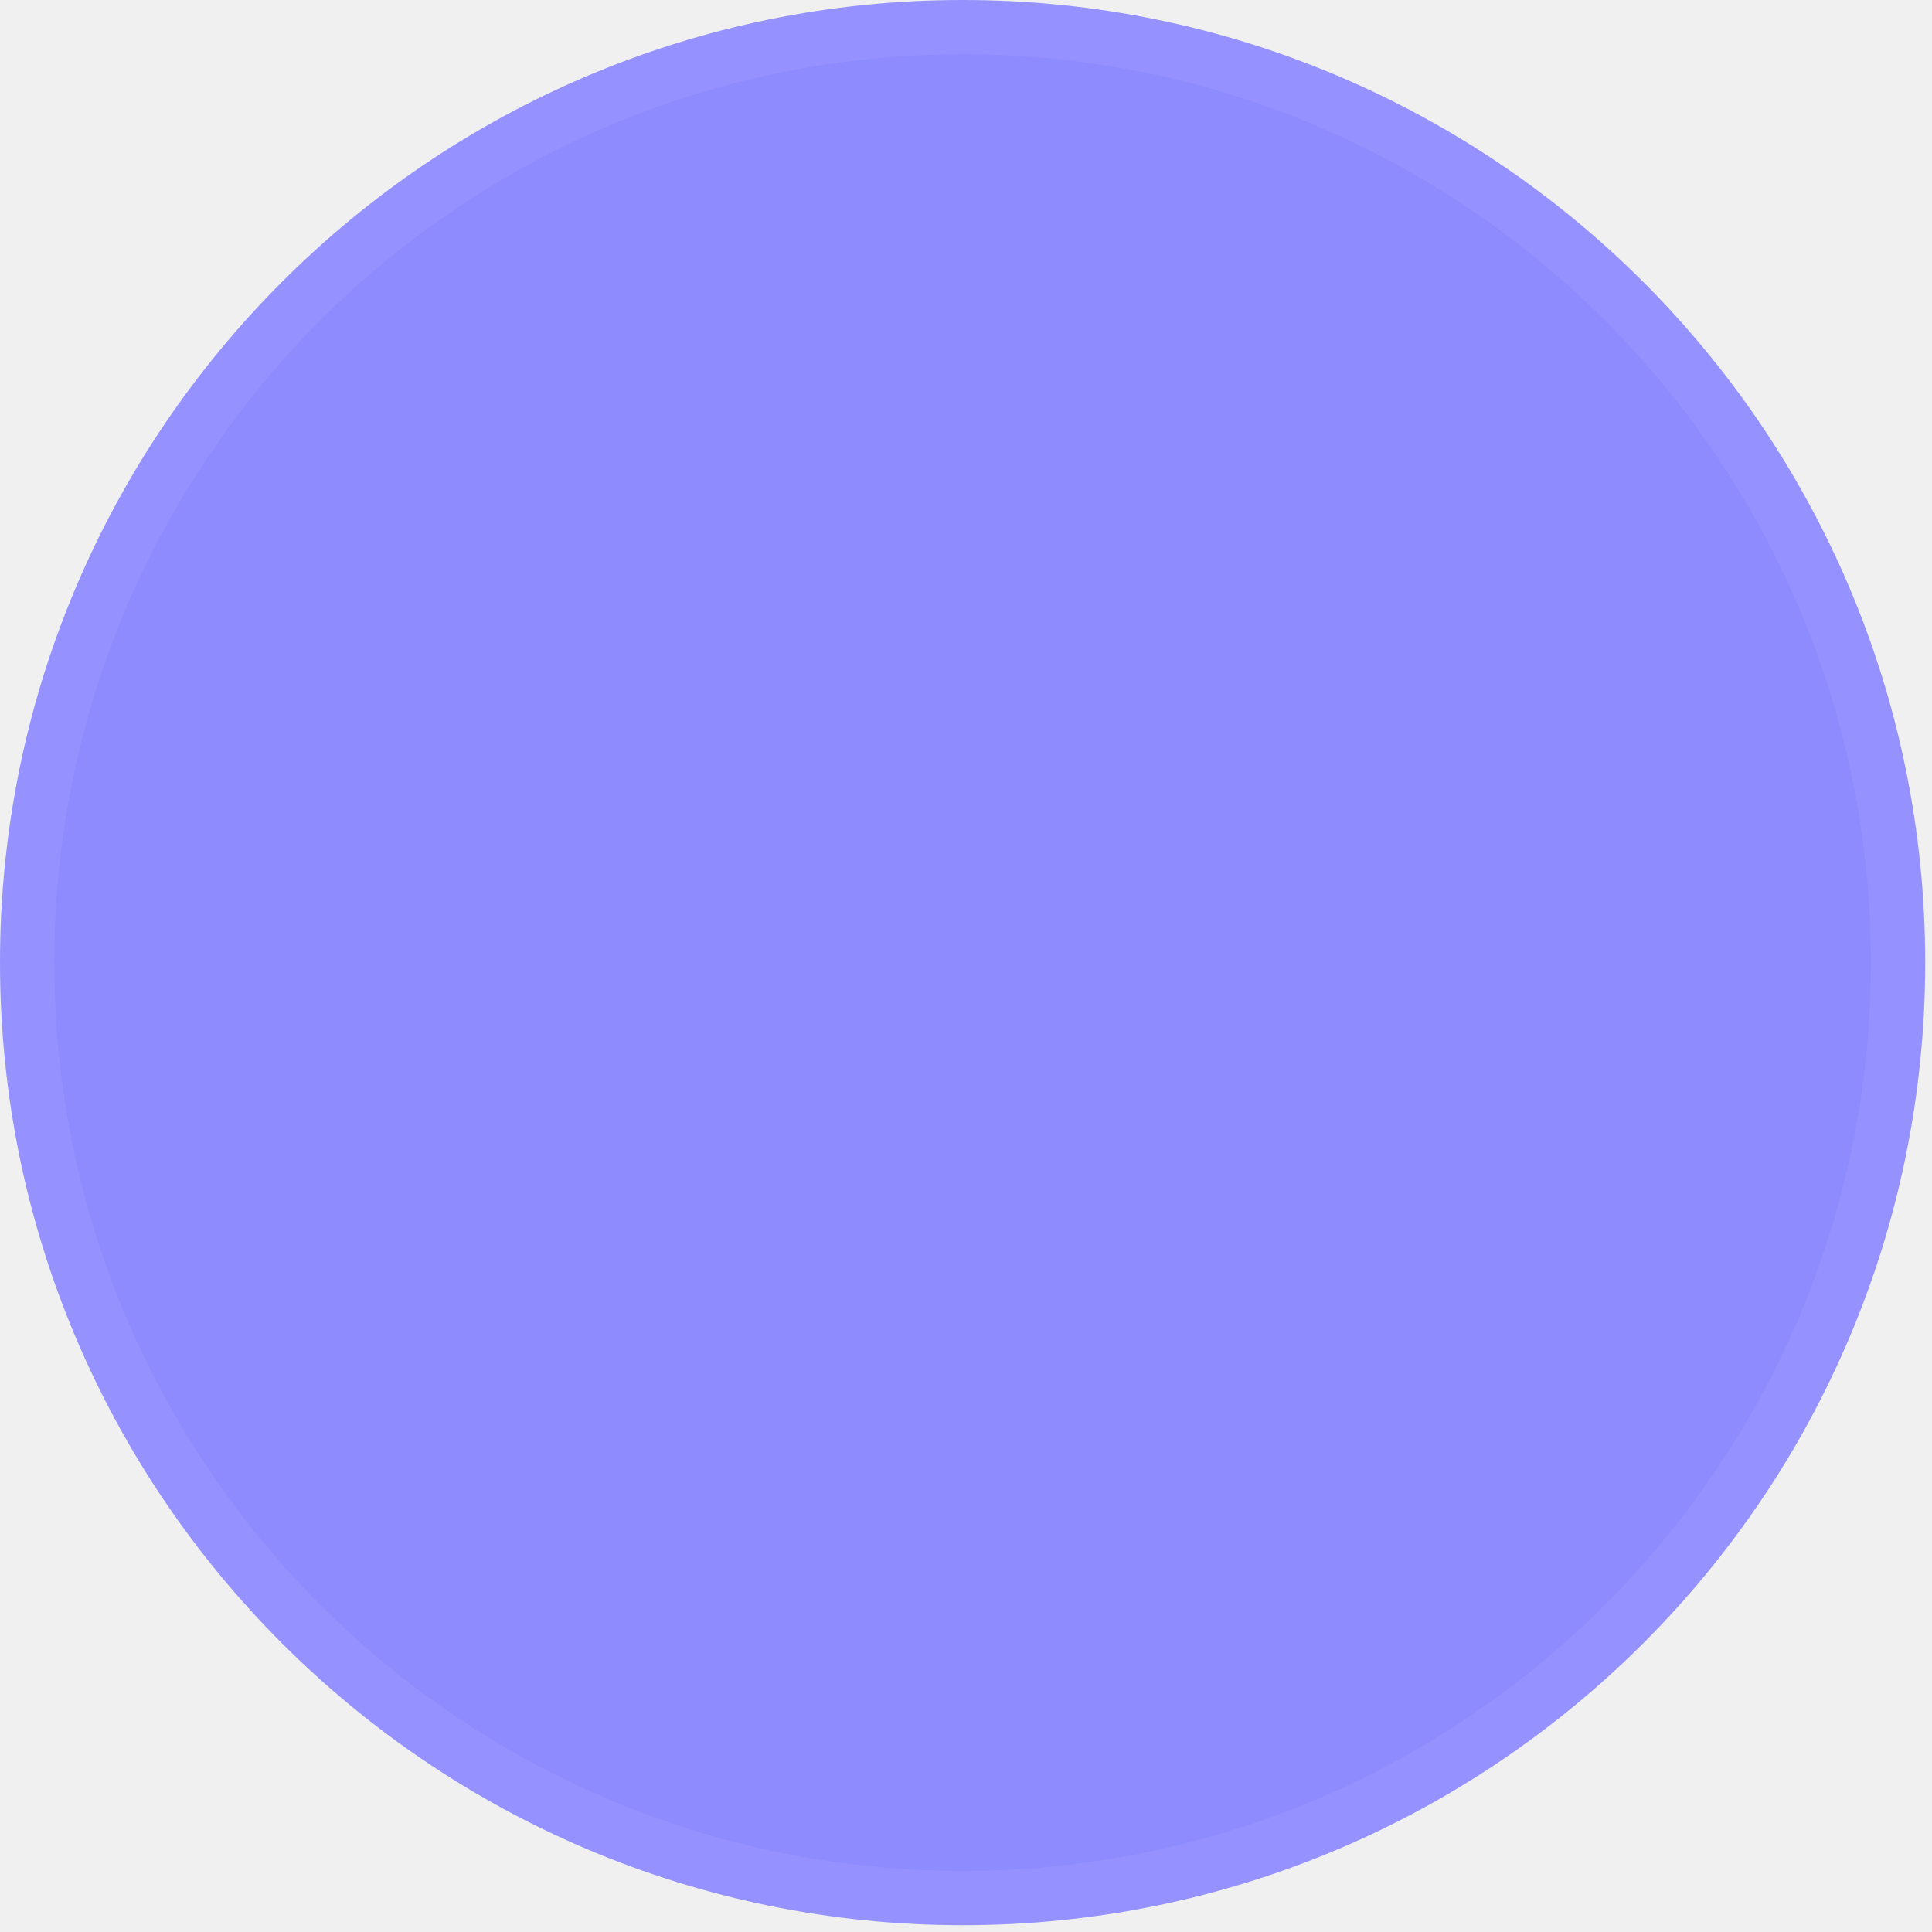
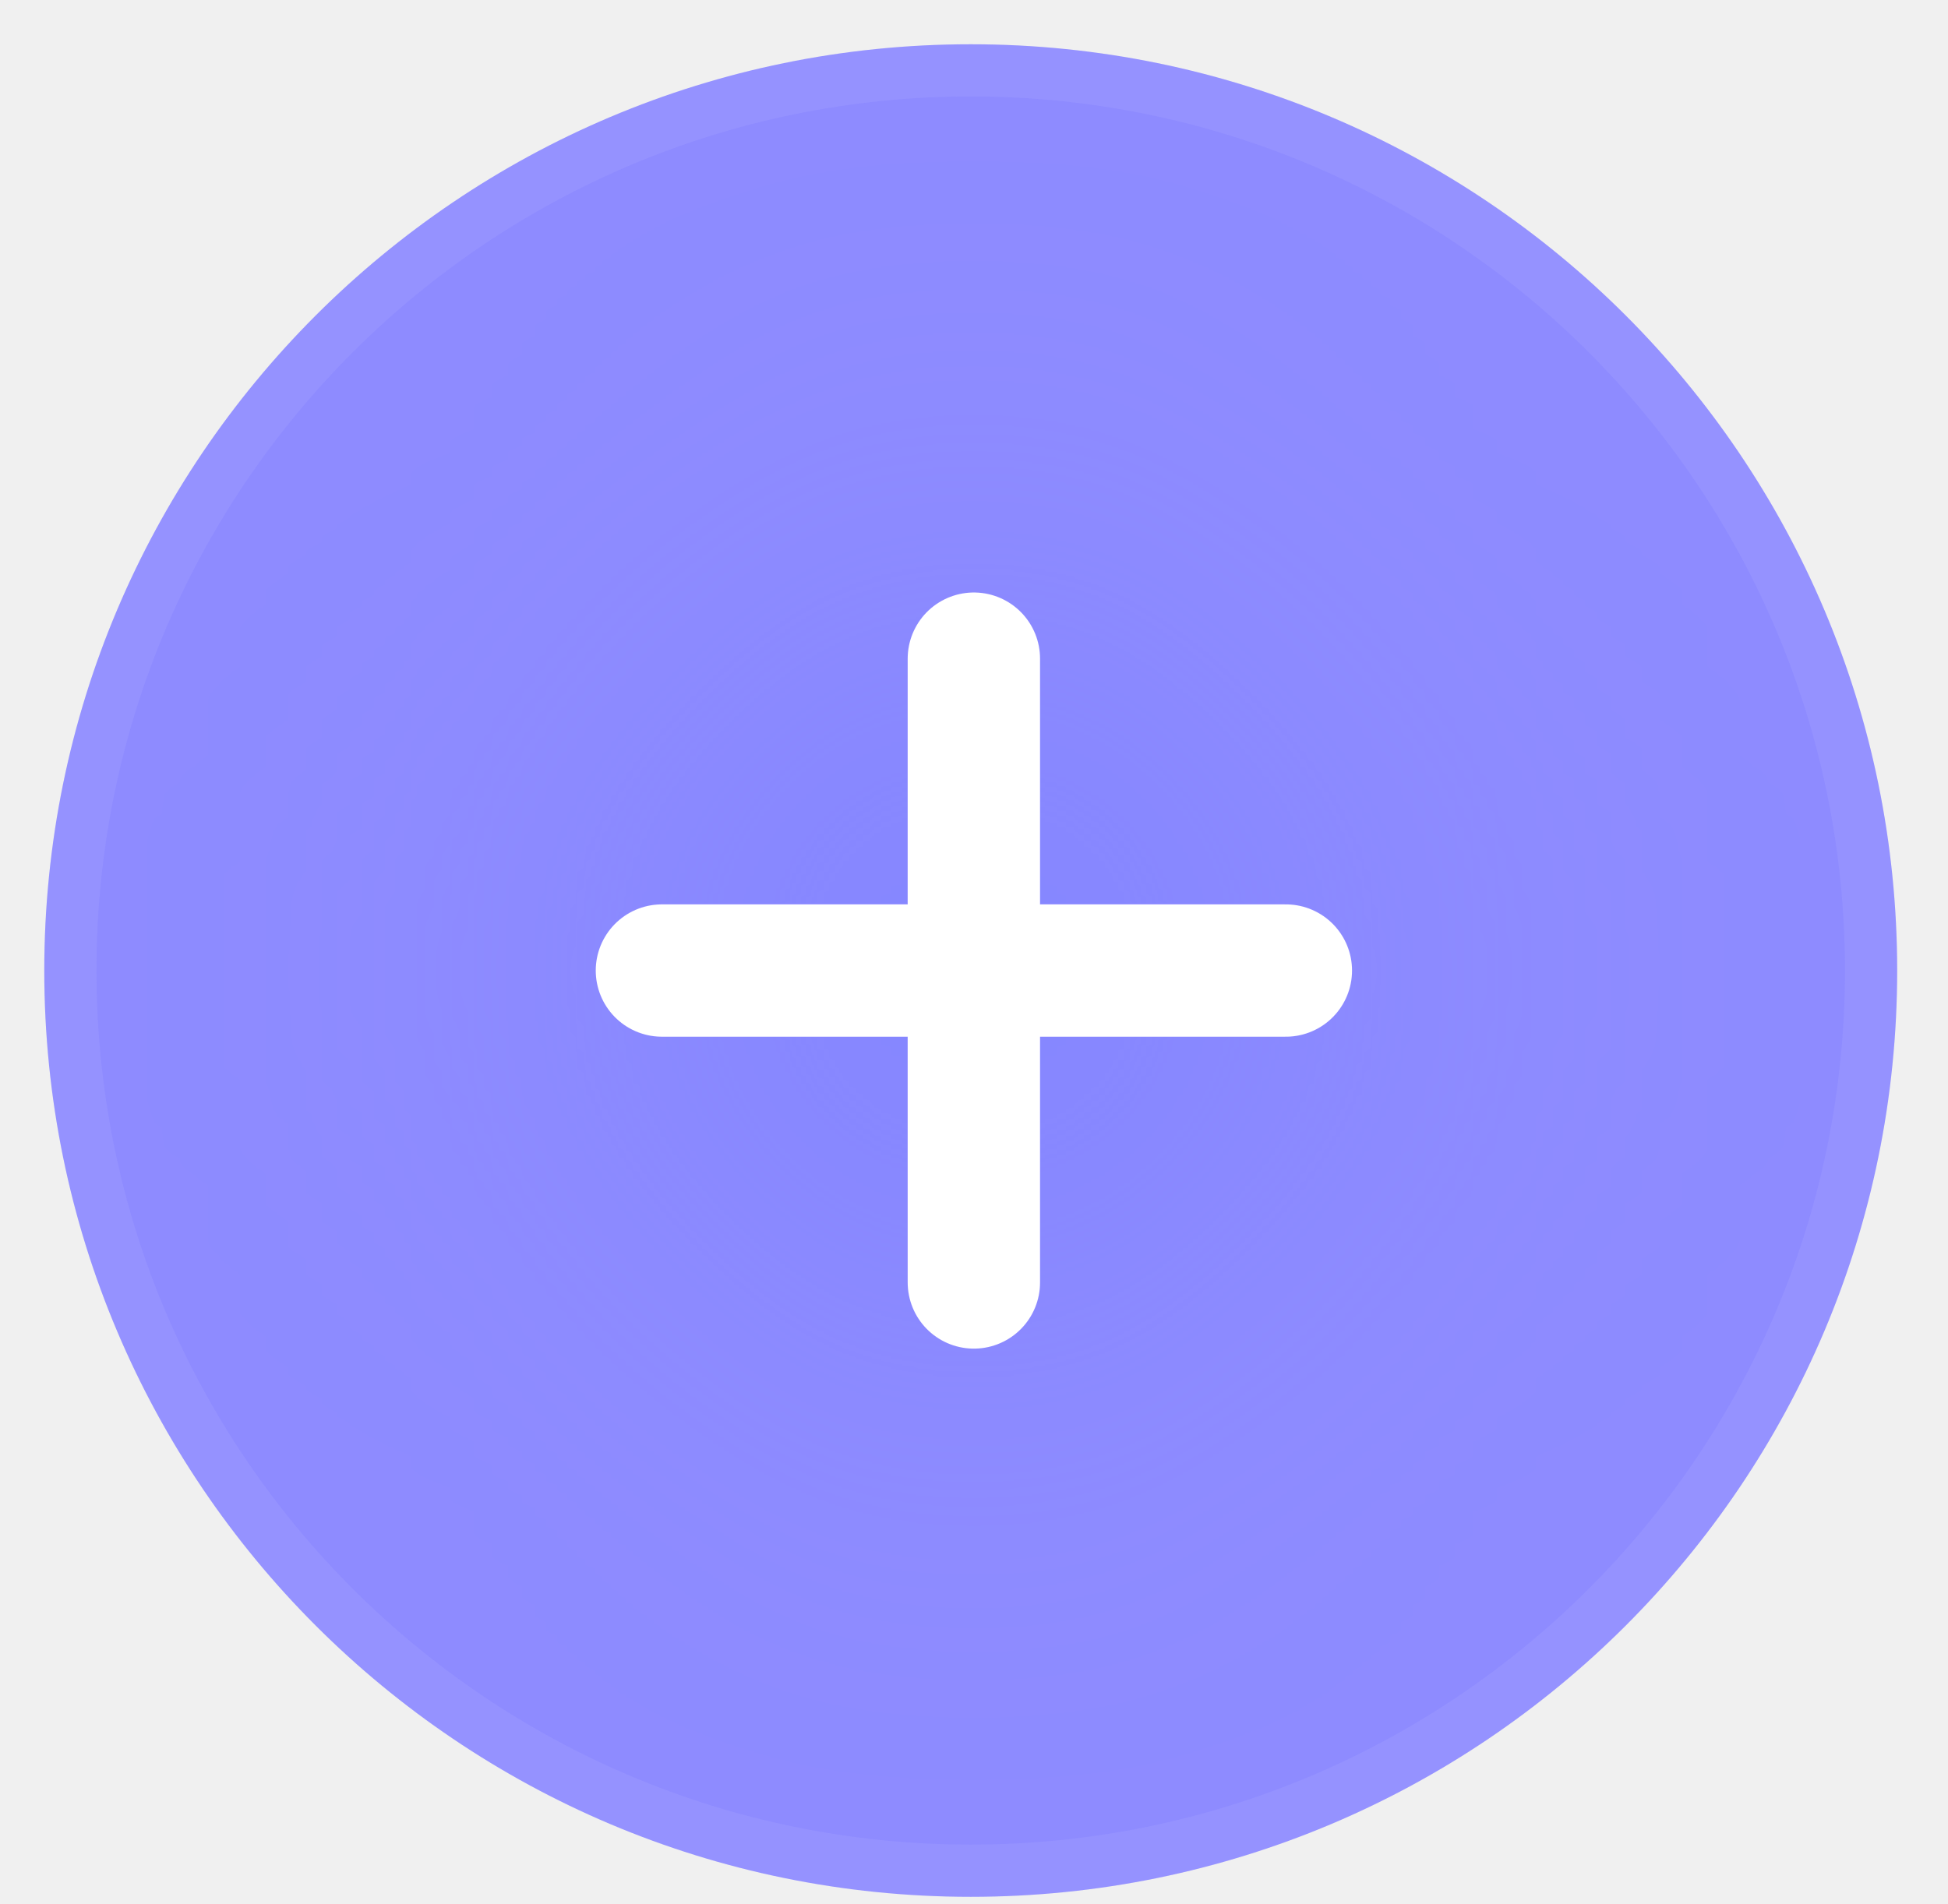
- <svg xmlns="http://www.w3.org/2000/svg" width="42" height="42" viewBox="0 0 42 42" fill="none">
-   <circle cx="20.926" cy="20.926" r="20.926" fill="#8E8BFF" />
-   <circle cx="20.926" cy="20.926" r="20.337" stroke="#D4D3FF" stroke-opacity="0.1" stroke-width="1.18" />
+ <svg xmlns="http://www.w3.org/2000/svg" width="44" height="43" viewBox="0 0 44 43" fill="none">
+   <circle cx="21.926" cy="21.926" r="20.926" fill="#8E8BFF" />
+   <circle cx="21.926" cy="21.926" r="20.337" stroke="#D4D3FF" stroke-opacity="0.1" stroke-width="1.18" />
+   <g filter="url(#filter0_d_4480_13850)">
+     <path d="M29.044 21.926L14.951 21.926M21.997 14.88V28.973" stroke="white" stroke-width="2.989" stroke-linecap="round" stroke-linejoin="round" />
+   </g>
+   <defs>
+     <filter id="filter0_d_4480_13850" x="0.954" y="0.883" width="42.088" height="42.087" filterUnits="userSpaceOnUse" color-interpolation-filters="sRGB">
+       <feFlood flood-opacity="0" result="BackgroundImageFix" />
+       <feColorMatrix in="SourceAlpha" type="matrix" values="0 0 0 0 0 0 0 0 0 0 0 0 0 0 0 0 0 0 127 0" result="hardAlpha" />
+       <feOffset />
+       <feGaussianBlur stdDeviation="6.251" />
+       <feComposite in2="hardAlpha" operator="out" />
+       <feColorMatrix type="matrix" values="0 0 0 0 0.479 0 0 0 0 0.502 0 0 0 0 1 0 0 0 1 0" />
+       <feBlend mode="normal" in2="BackgroundImageFix" result="effect1_dropShadow_4480_13850" />
+       <feBlend mode="normal" in="SourceGraphic" in2="effect1_dropShadow_4480_13850" result="shape" />
+     </filter>
+   </defs>
</svg>
